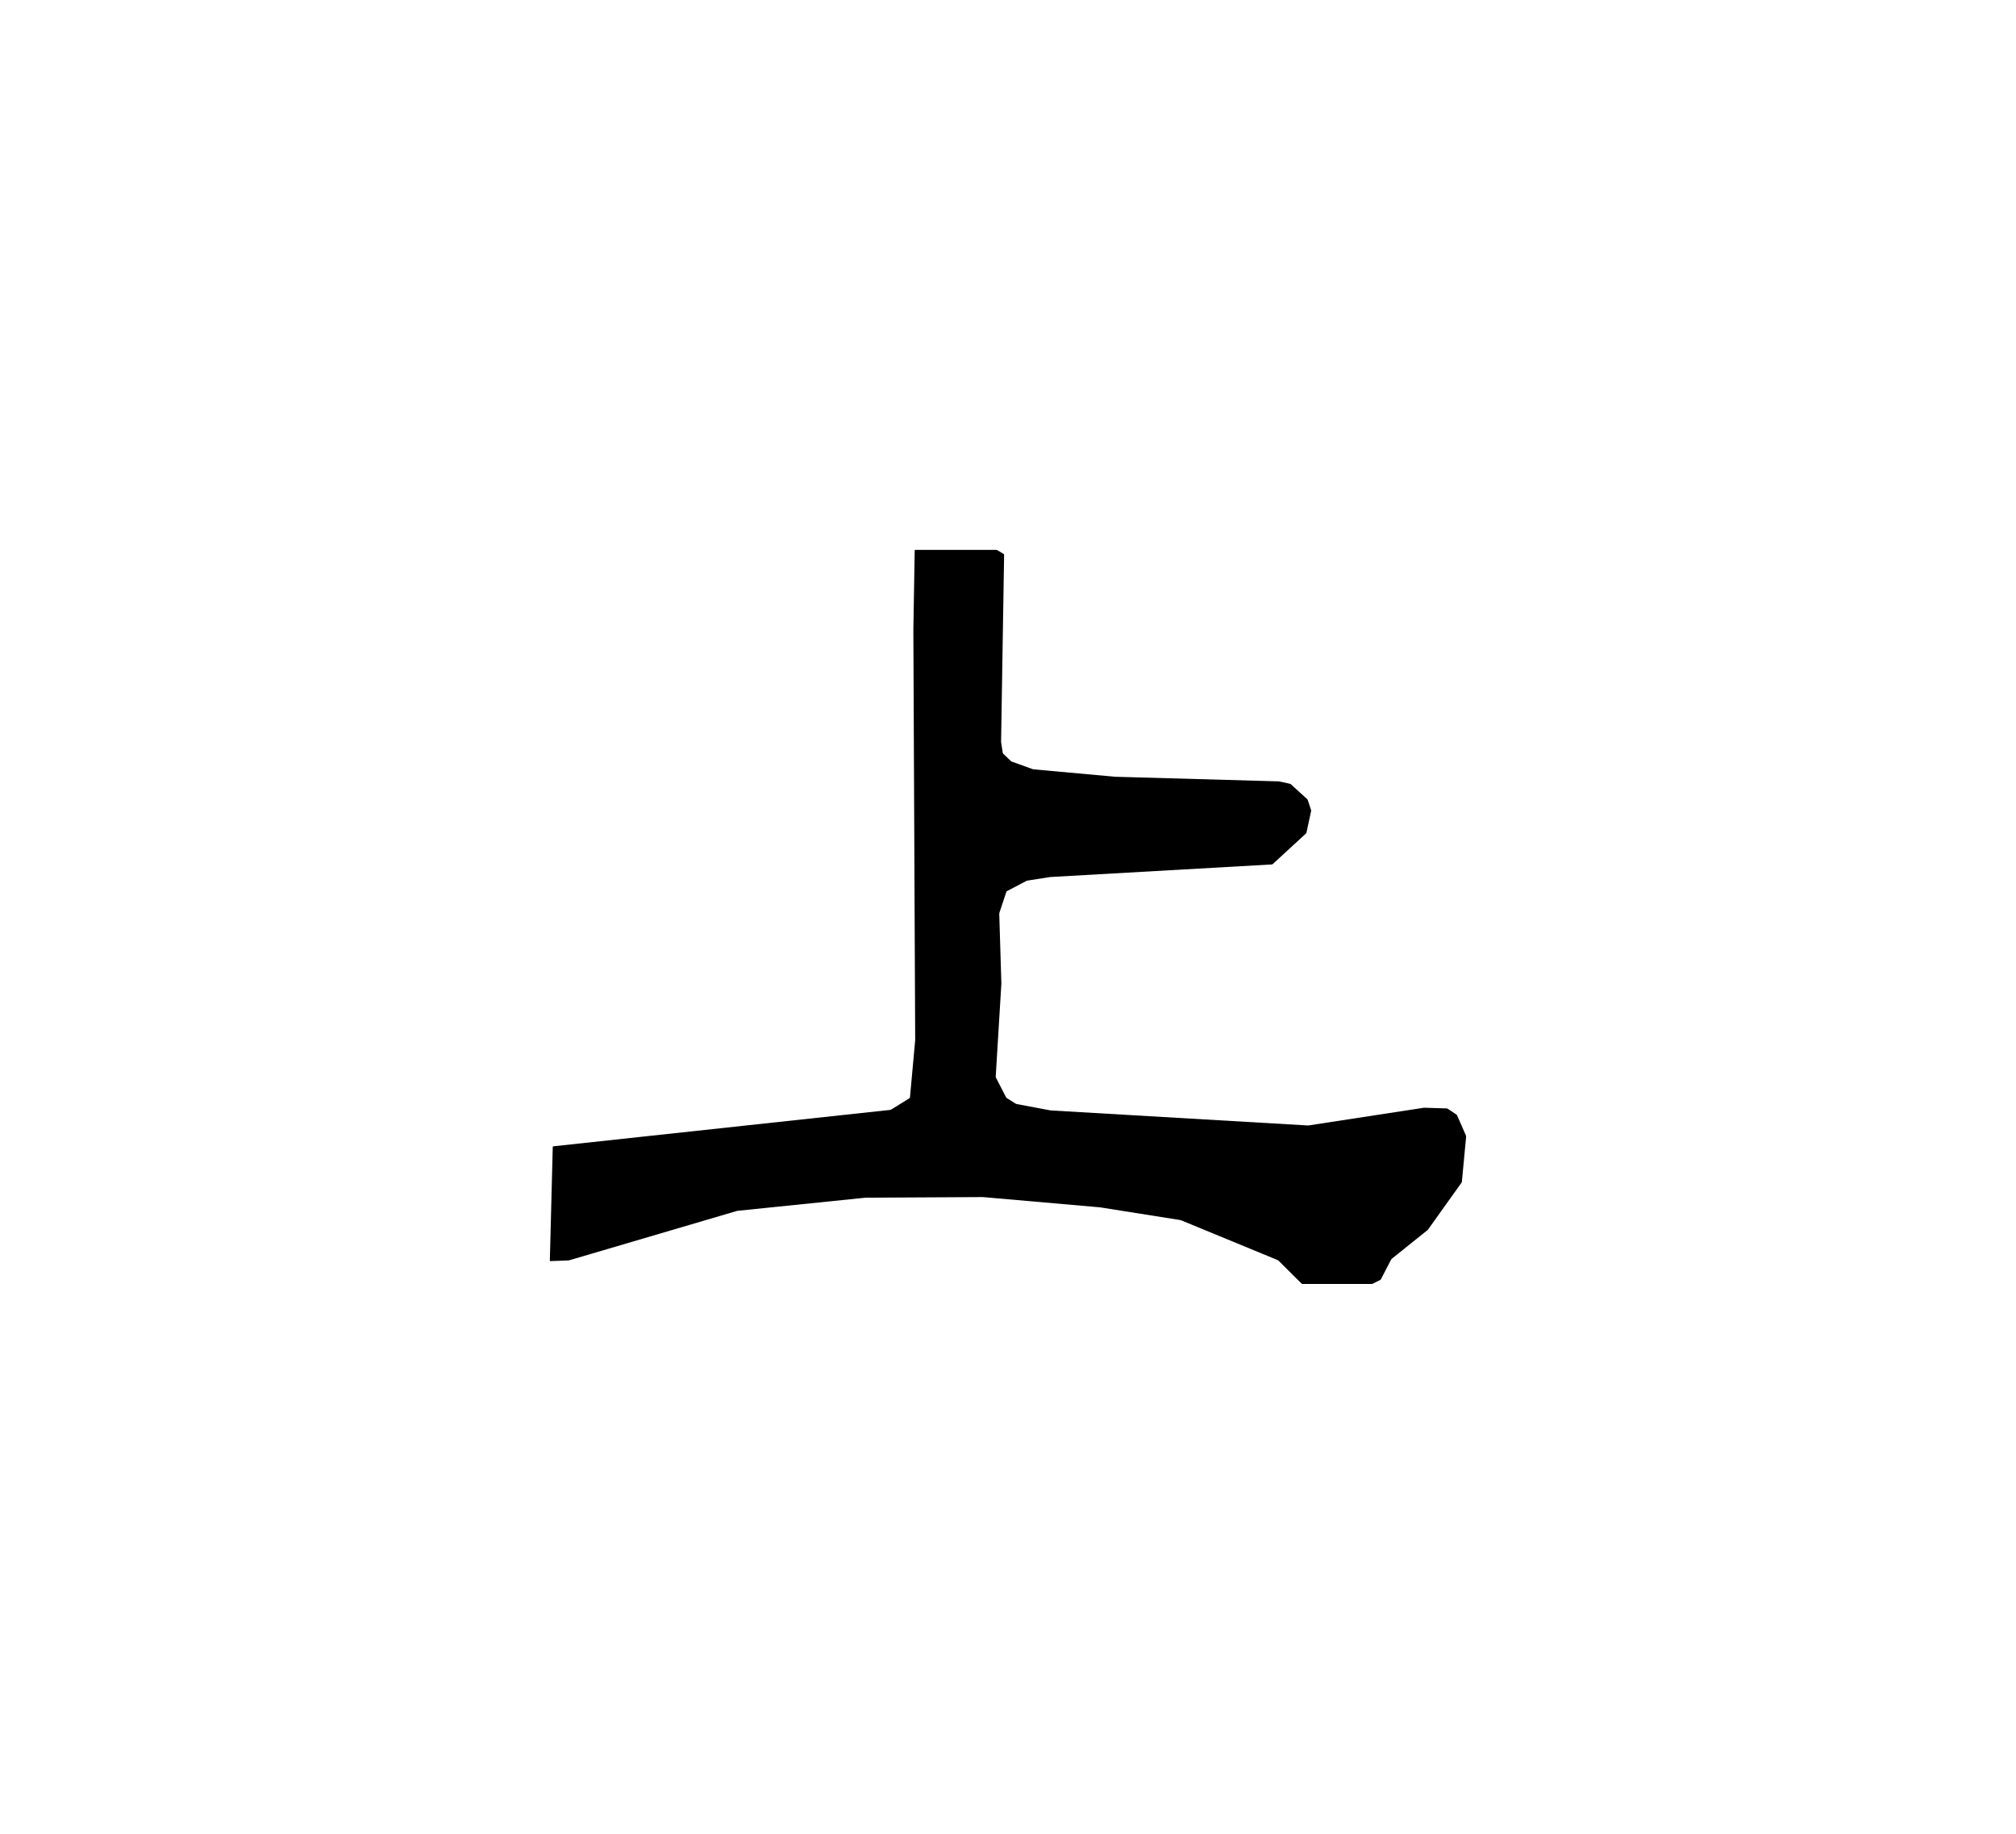
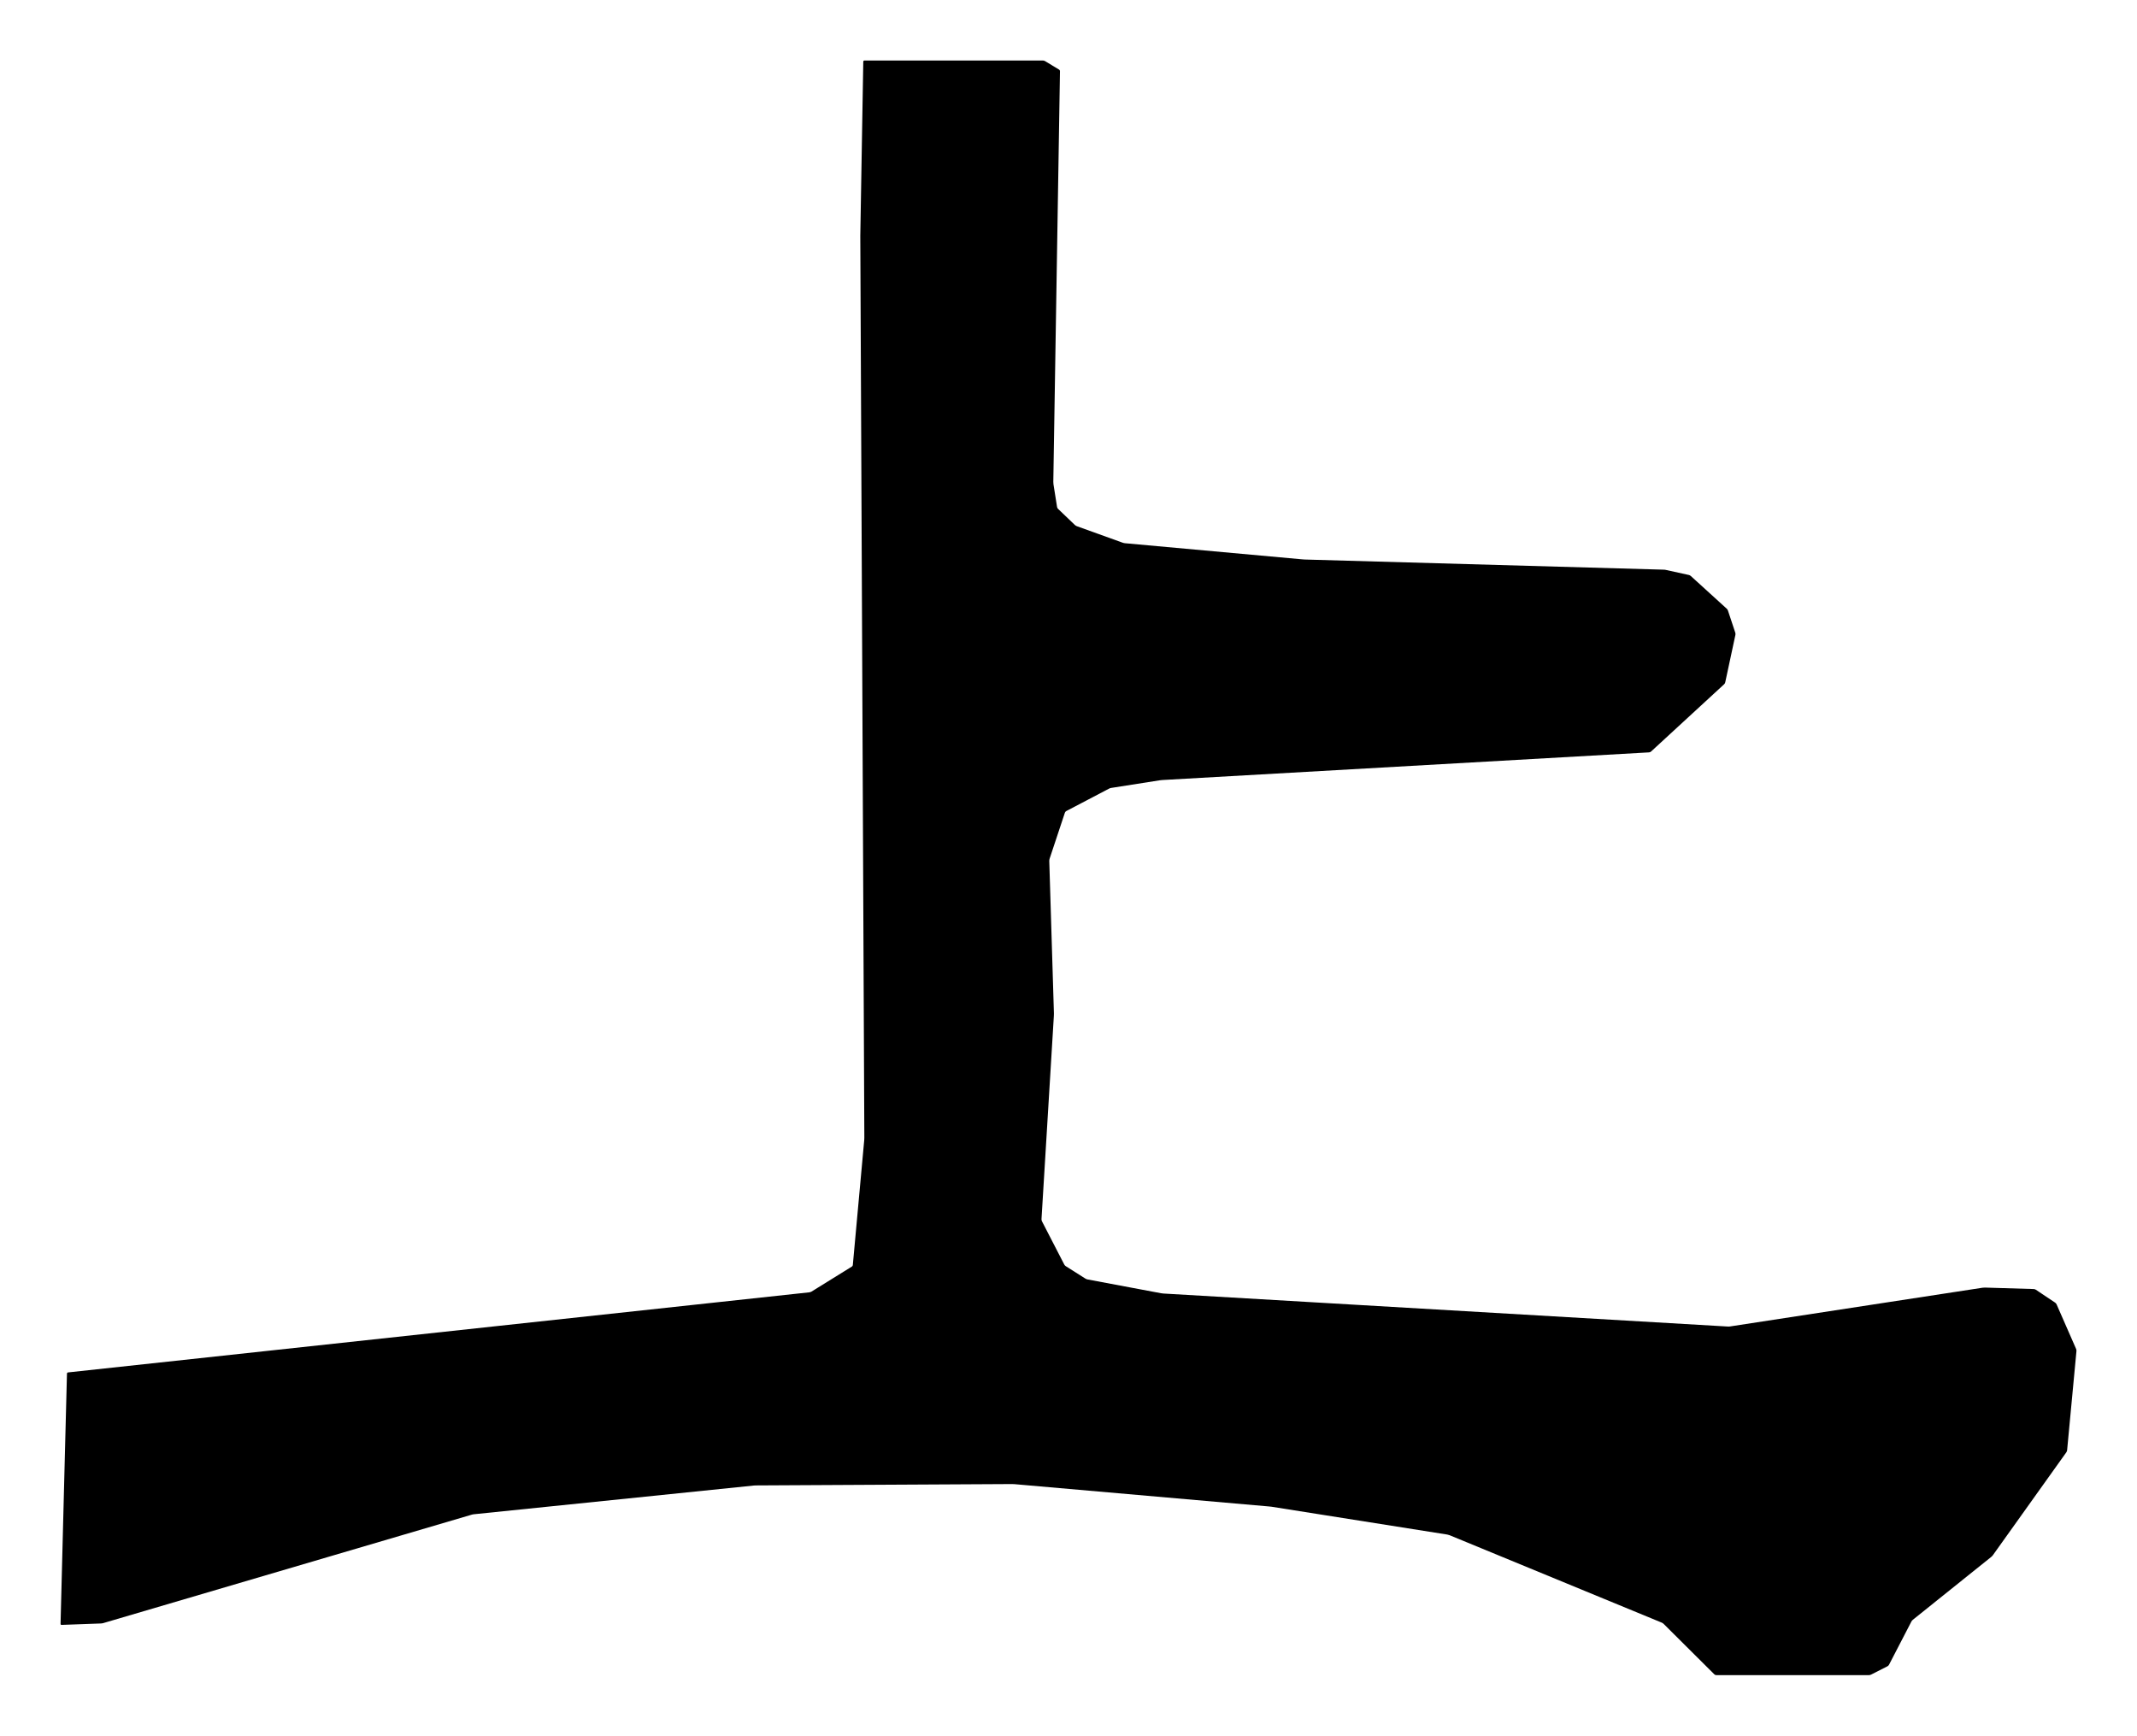
- <svg xmlns="http://www.w3.org/2000/svg" viewBox="0 0 878.97 799.44">
+ <svg xmlns="http://www.w3.org/2000/svg" viewBox="227.73 227.73 423.50 343.97">
  <g transform="translate(239.72,559.72) scale(0.1,-0.1)" fill="#000000" stroke="none" fill-rule="evenodd">
    <path d="M 1585.0 2853.0 L 1585.0 2855.4 Q 1585.0 2853.0 1585.0 2850.6 L 1593.0 1065.3 Q 1593.0 1062.9 1592.8 1060.5 L 1570.2 813.1 Q 1570.0 810.7 1567.9 809.5 L 1488.4 760.2 Q 1486.4 759.0 1484.0 758.7 L 15.2 600.0 Q 12.8 599.7 12.8 597.3 L 0.1 101.9 Q 0.0 99.5 2.4 99.6 L 79.9 102.4 Q 82.3 102.5 84.6 103.1 L 814.9 318.0 Q 817.2 318.7 819.6 318.9 L 1374.3 375.8 Q 1376.7 376.0 1379.1 376.0 L 1885.7 378.7 Q 1888.1 378.7 1890.5 378.5 L 2395.0 334.3 Q 2397.4 334.1 2399.8 333.8 L 2748.3 278.6 Q 2750.6 278.2 2752.9 277.3 L 3173.2 104.1 Q 3175.4 103.2 3177.1 101.5 L 3277.4 1.7 Q 3279.1 0.0 3281.5 0.0 L 3583.6 0.0 Q 3586.0 0.0 3588.2 1.1 L 3620.5 17.5 Q 3622.6 18.6 3623.7 20.7 L 3668.0 106.2 Q 3669.1 108.3 3671.0 109.8 L 3826.1 234.2 Q 3828.0 235.7 3829.4 237.6 L 3974.9 441.4 Q 3976.3 443.3 3976.6 445.7 L 3995.1 642.2 Q 3995.3 644.6 3994.3 646.8 L 3955.8 734.7 Q 3954.8 736.9 3952.8 738.3 L 3914.7 763.8 Q 3912.7 765.1 3910.3 765.2 L 3813.8 768.1 Q 3811.4 768.1 3809.0 767.8 L 3308.8 691.1 Q 3306.5 690.7 3304.1 690.9 L 2185.8 756.3 Q 2183.4 756.5 2181.0 756.9 L 2035.5 784.2 Q 2033.2 784.6 2031.1 785.9 L 1992.2 810.5 Q 1990.2 811.8 1989.1 814.0 L 1945.1 899.3 Q 1944.0 901.4 1944.1 903.8 L 1968.6 1306.9 Q 1968.7 1309.3 1968.7 1311.7 L 1959.5 1613.5 Q 1959.5 1615.9 1960.2 1618.2 L 1990.4 1709.1 Q 1991.1 1711.4 1993.2 1712.5 L 2078.1 1757.0 Q 2080.2 1758.1 2082.6 1758.4 L 2178.8 1773.5 Q 2181.2 1773.9 2183.6 1774.0 L 3148.0 1828.8 Q 3150.4 1828.9 3152.1 1830.5 L 3296.8 1963.7 Q 3298.6 1965.3 3299.1 1967.7 L 3319.2 2061.4 Q 3319.7 2063.7 3319.0 2066.0 L 3304.5 2109.7 Q 3303.8 2112.0 3302.0 2113.6 L 3231.0 2178.2 Q 3229.2 2179.9 3226.9 2180.4 L 3181.8 2190.3 Q 3179.5 2190.9 3177.1 2190.9 L 2466.2 2211.0 Q 2463.8 2211.1 2461.4 2211.3 L 2109.7 2243.3 Q 2107.4 2243.5 2105.1 2244.3 L 2014.3 2277.0 Q 2012.1 2277.8 2010.3 2279.4 L 1977.0 2311.3 Q 1975.2 2313.0 1974.9 2315.3 L 1967.8 2360.2 Q 1967.5 2362.6 1967.5 2365.0 L 1980.7 3178.4 Q 1980.8 3180.8 1978.7 3182.1 L 1951.1 3198.8 Q 1949.0 3200.0 1946.6 3200.0 L 1593.4 3200.0 Q 1591.0 3200.0 1590.9 3197.6 Z" />
  </g>
</svg>
